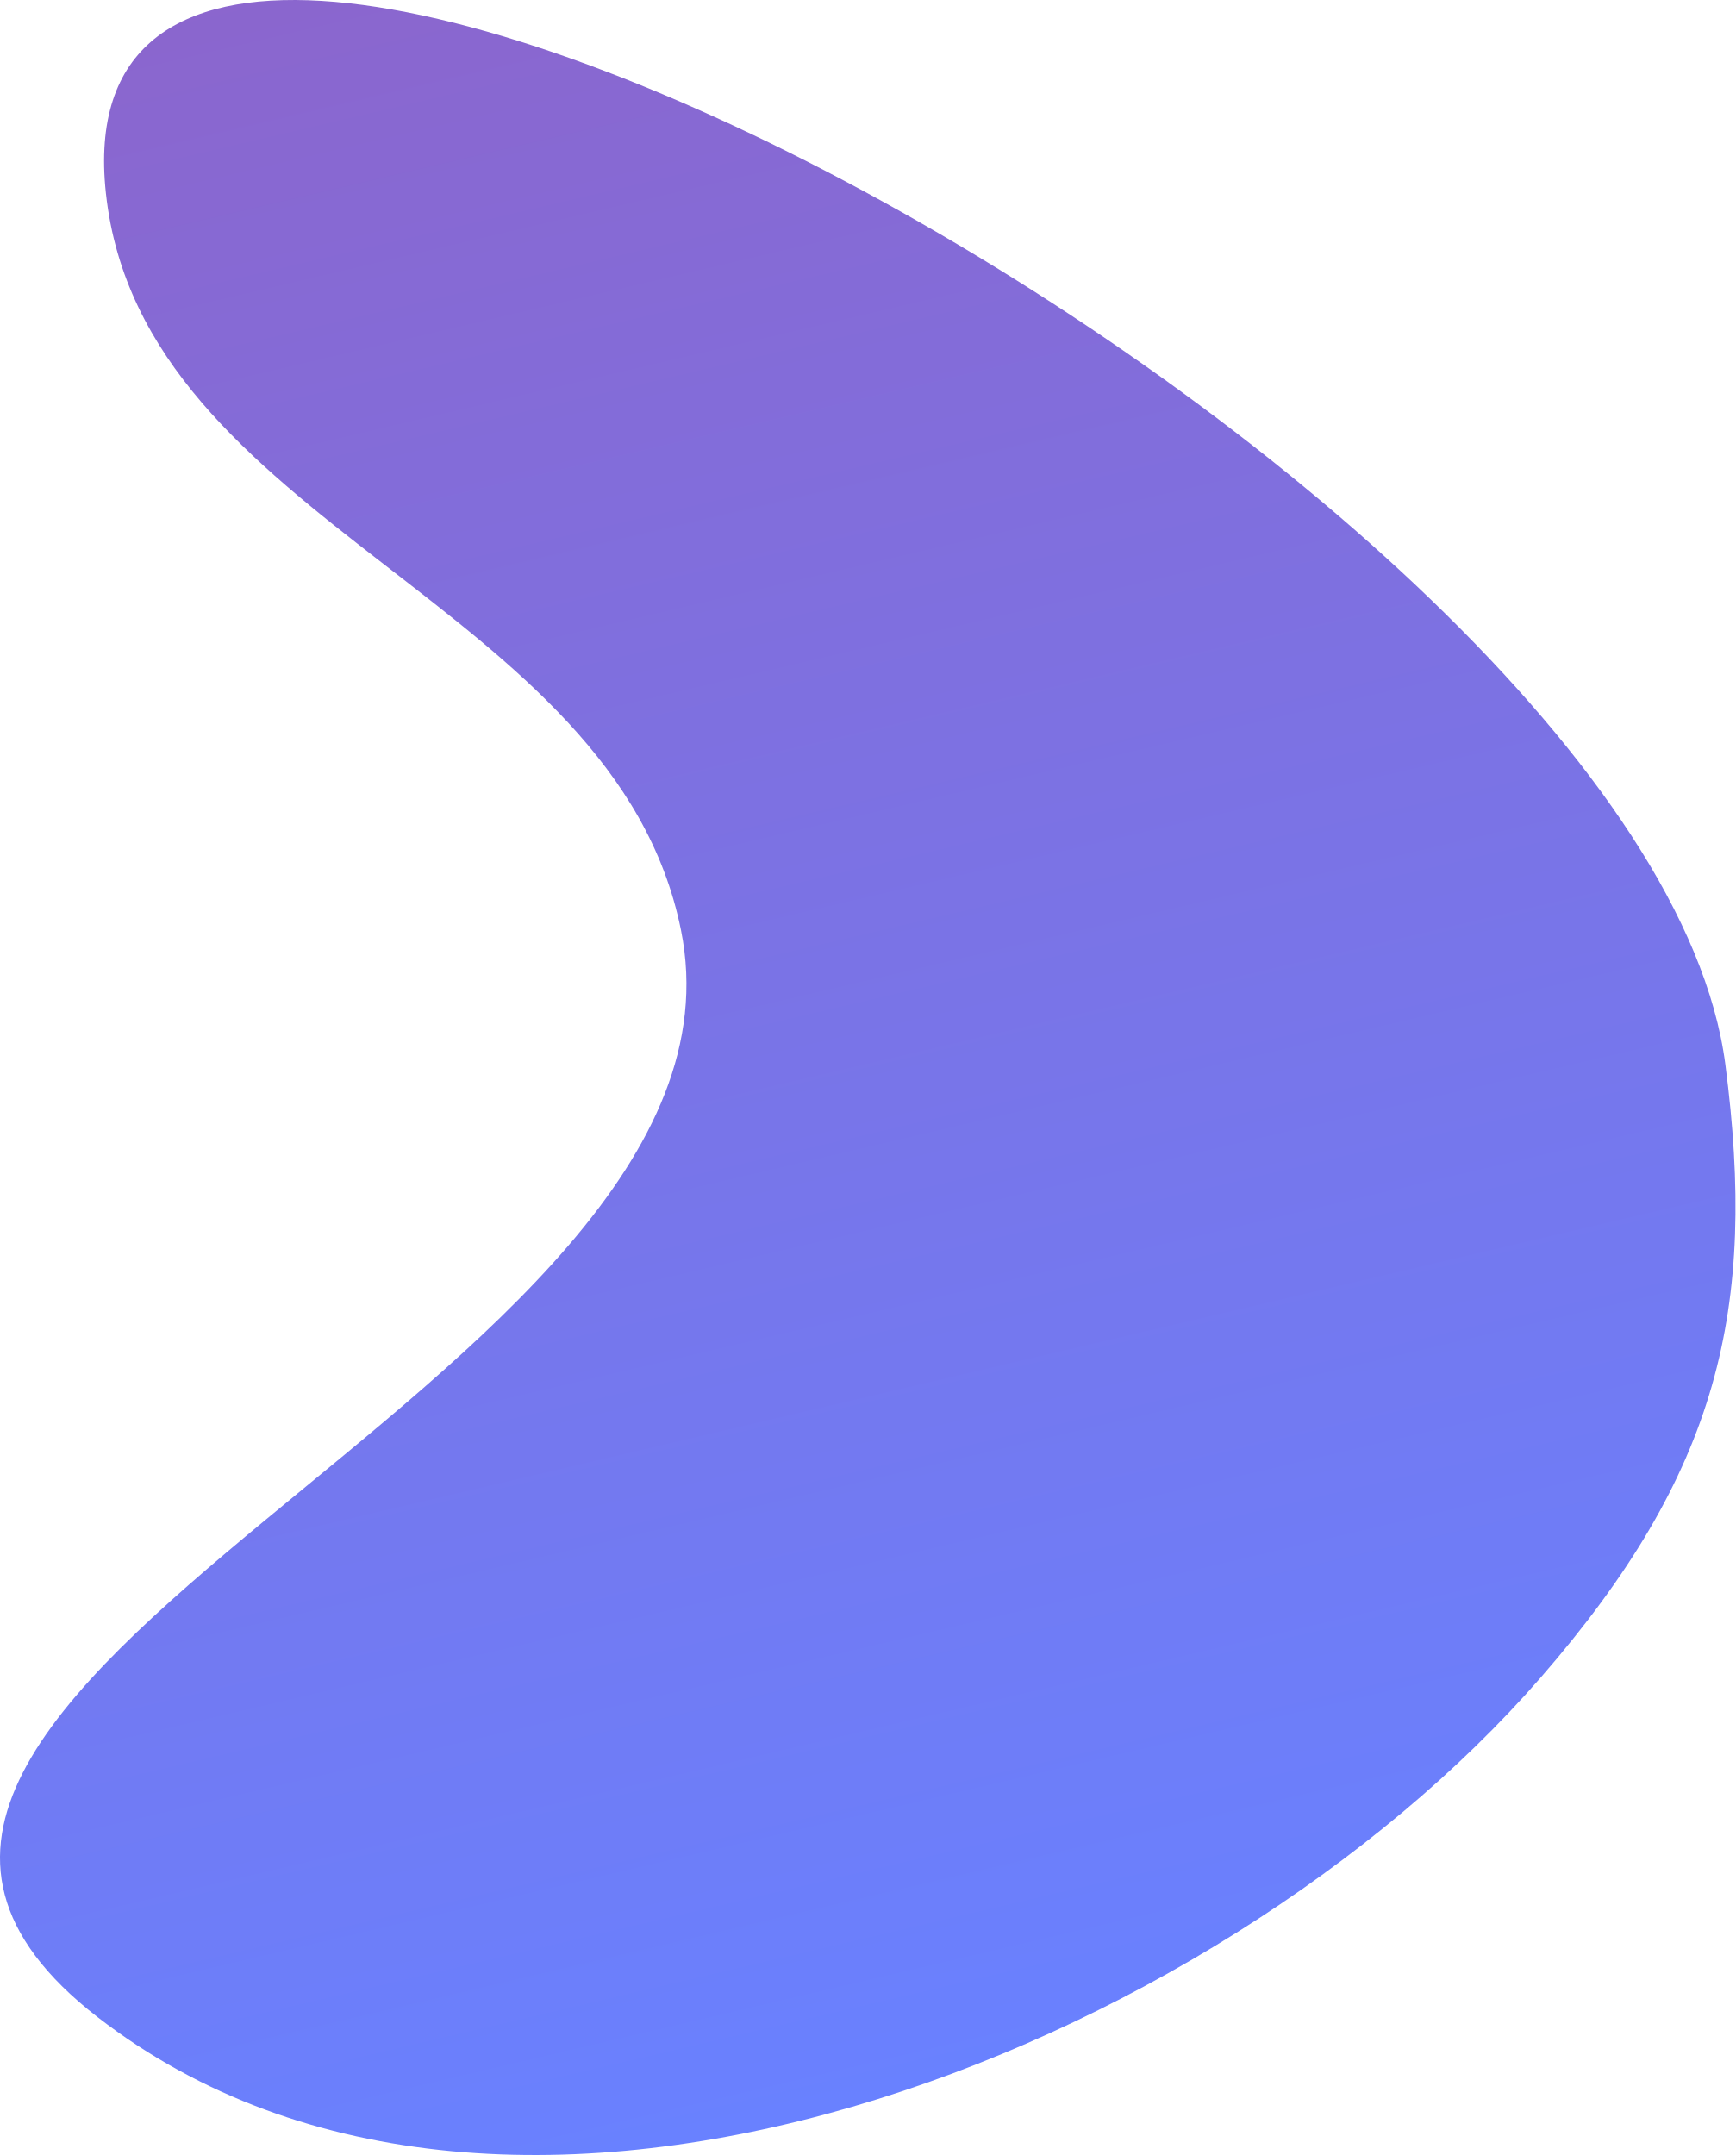
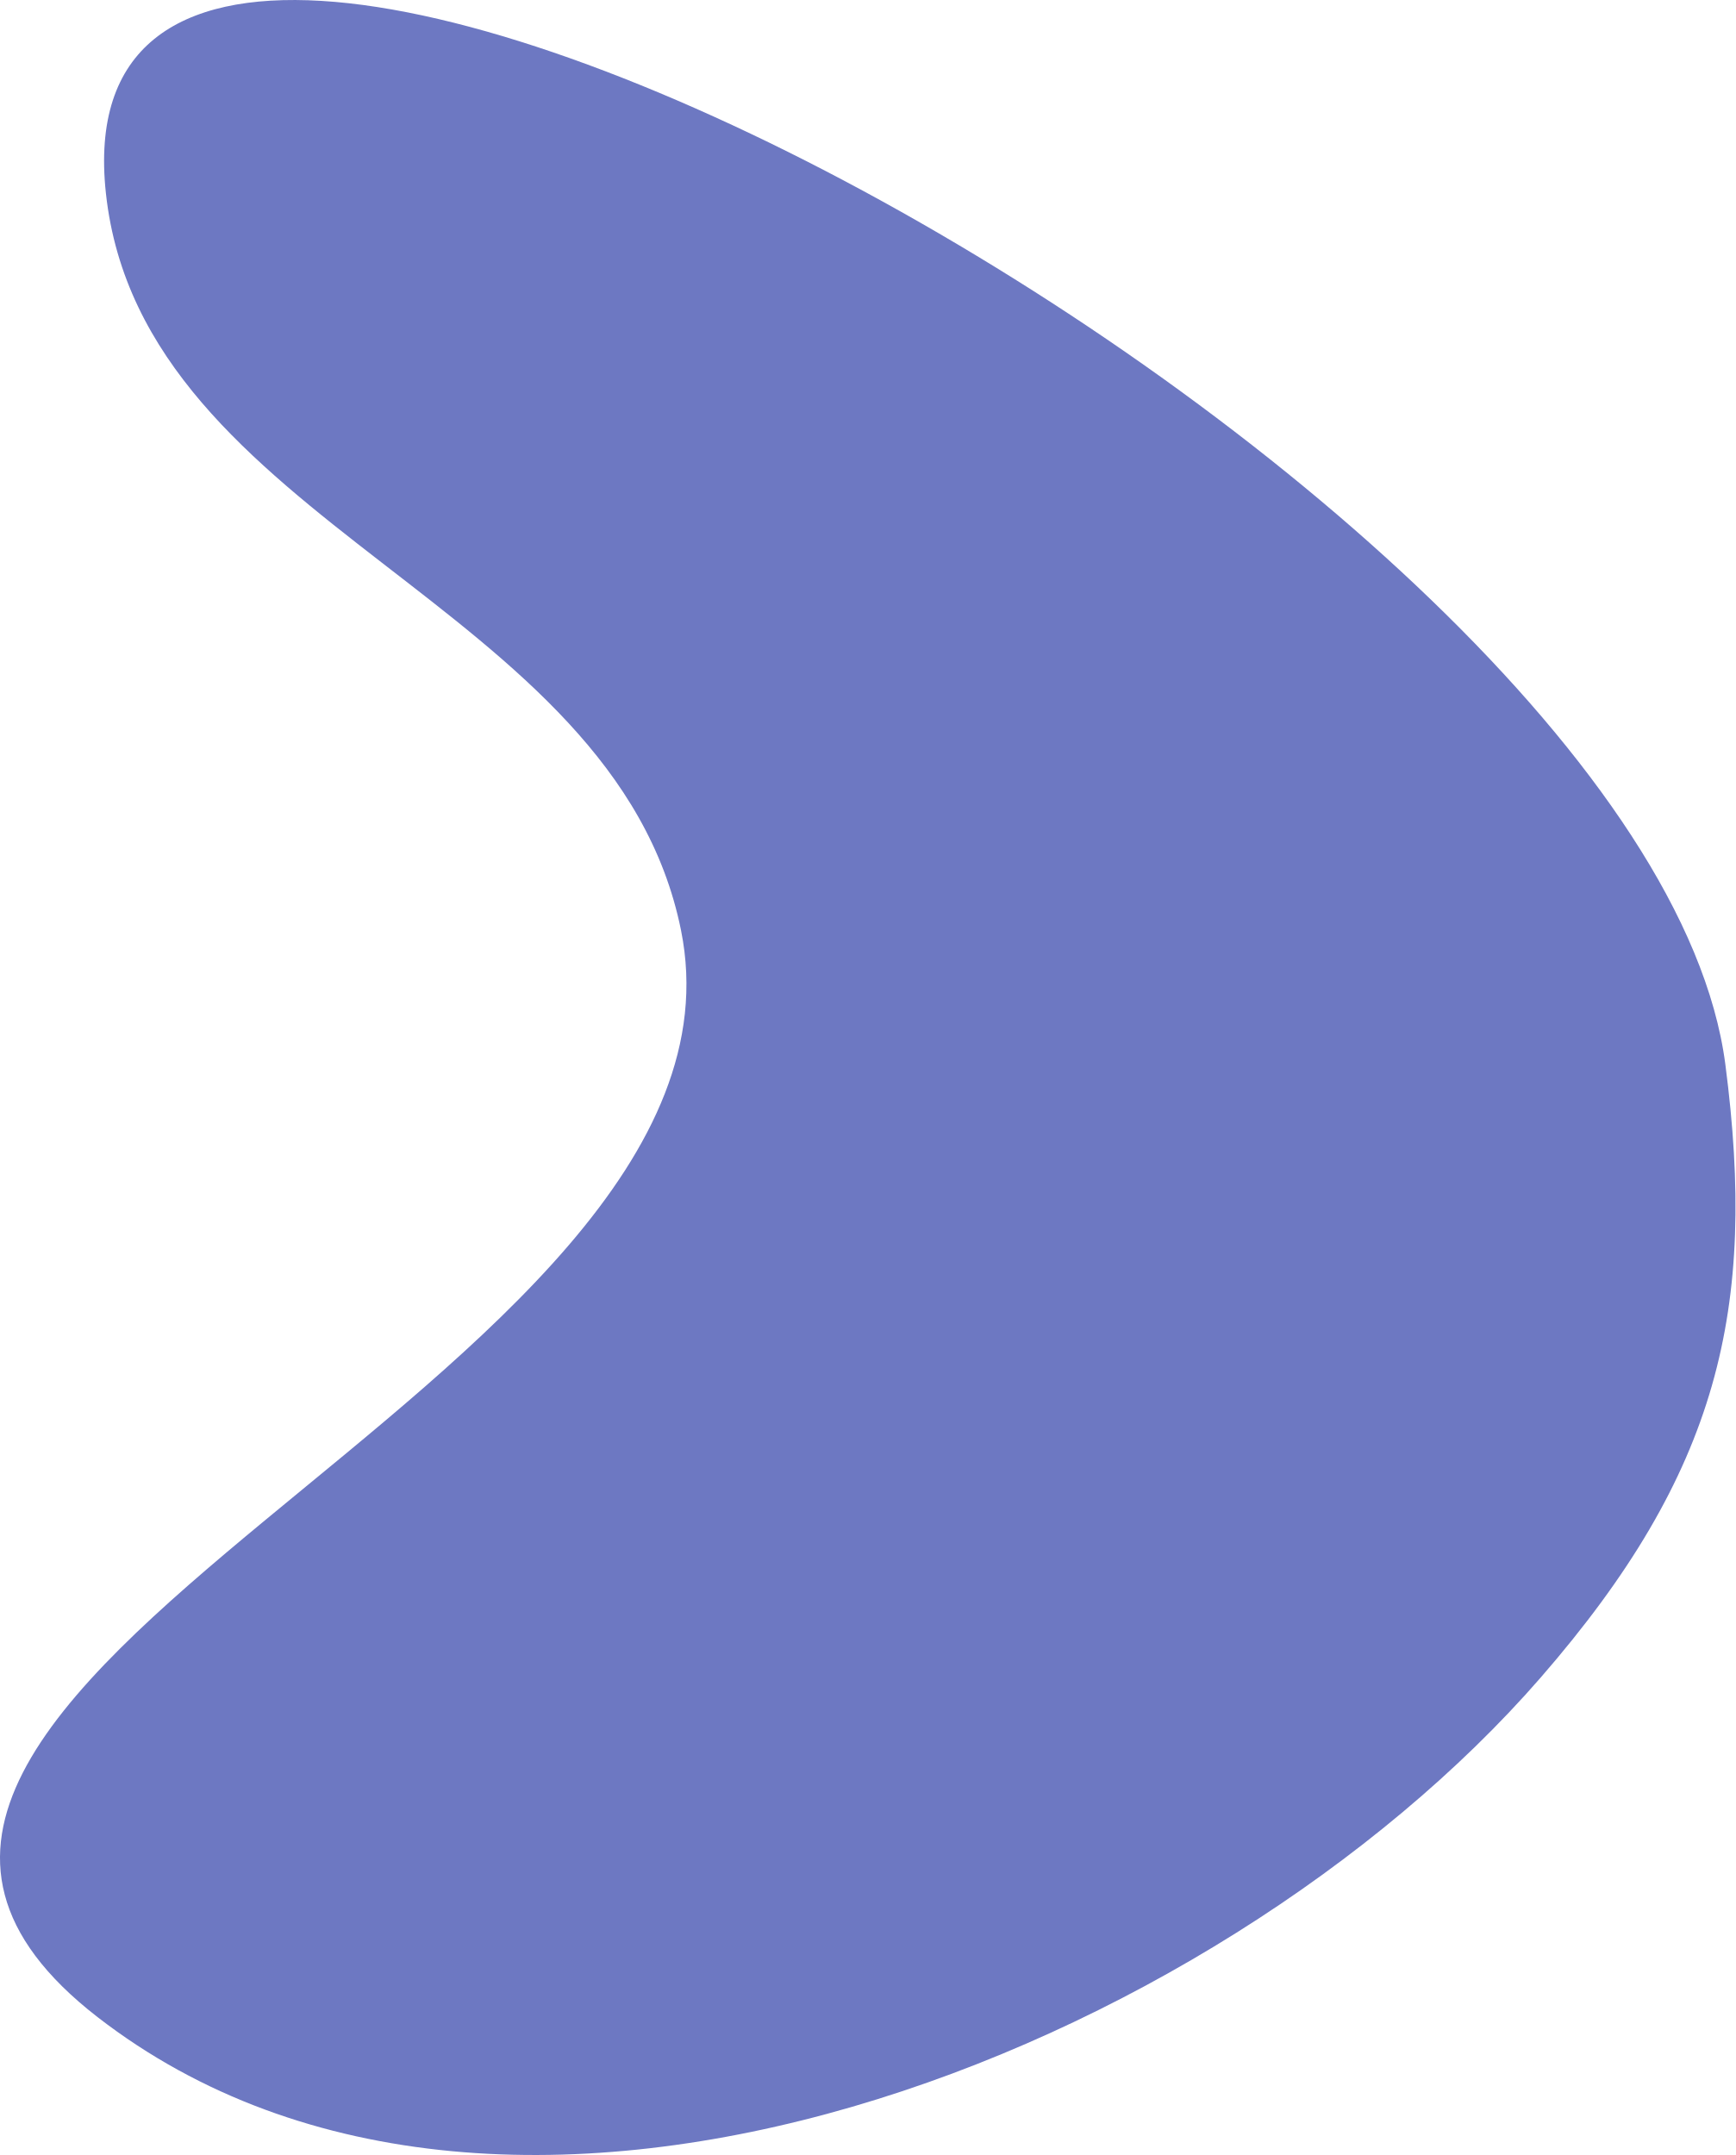
<svg xmlns="http://www.w3.org/2000/svg" fill="none" viewBox="0 0.05 480 596">
  <path d="M188.359 257.366C169.956 166.034 39.263 145.565 29.291 53.495C11.792 -108.065 456.199 133.113 477.193 294.438C485.991 362.042 475.471 407.249 426.113 464.012C336.53 567.033 141.041 646.222 26.999 557.924C-90.191 467.188 213.598 382.622 188.359 257.366Z" fill="url(#paint0_linear_108_1230)" fill-opacity="0.6" />
  <defs>
    <linearGradient id="paint0_linear_108_1230" x1="71.682" y1="-0.295" x2="210.39" y2="589.192" gradientUnits="userSpaceOnUse">
-       <stop stop-color="#3d00ad" />
-       <stop offset="1" stop-color="#052DFF" />
+       <stop stop-color="#0d1f99" />
+       <stop offset="1" stop-color="#0d1f99" />
    </linearGradient>
  </defs>
</svg>
